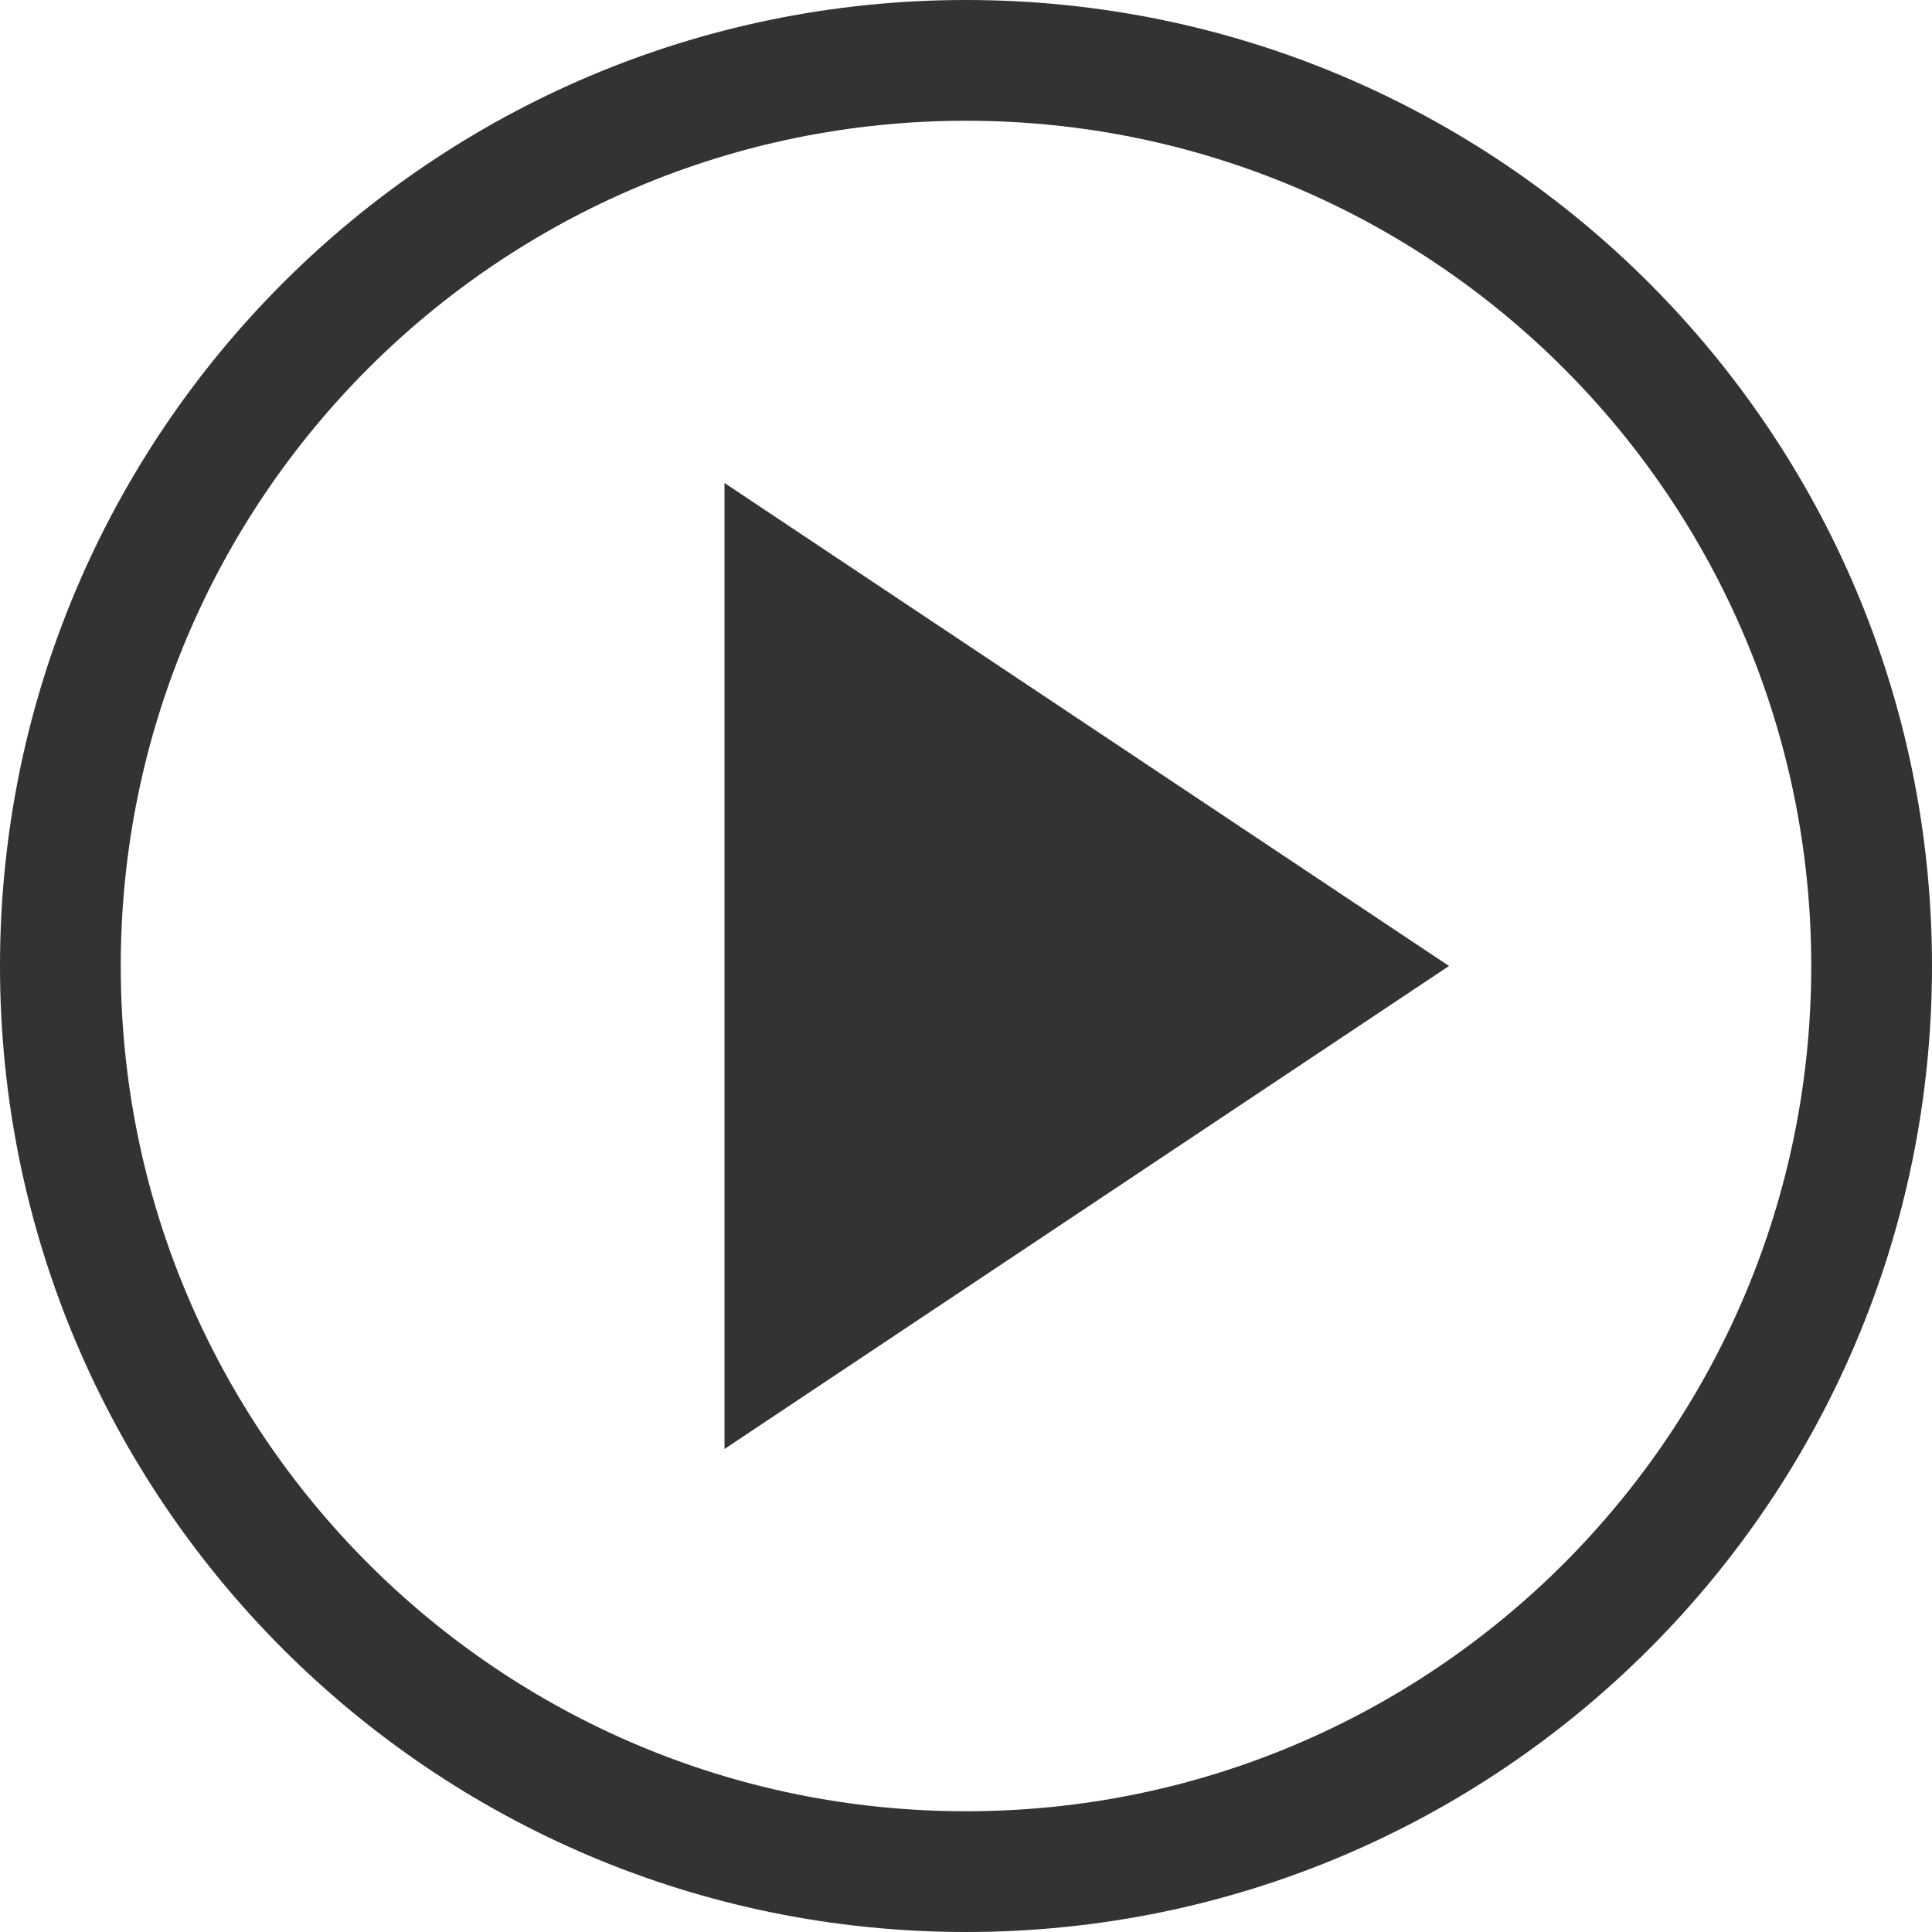
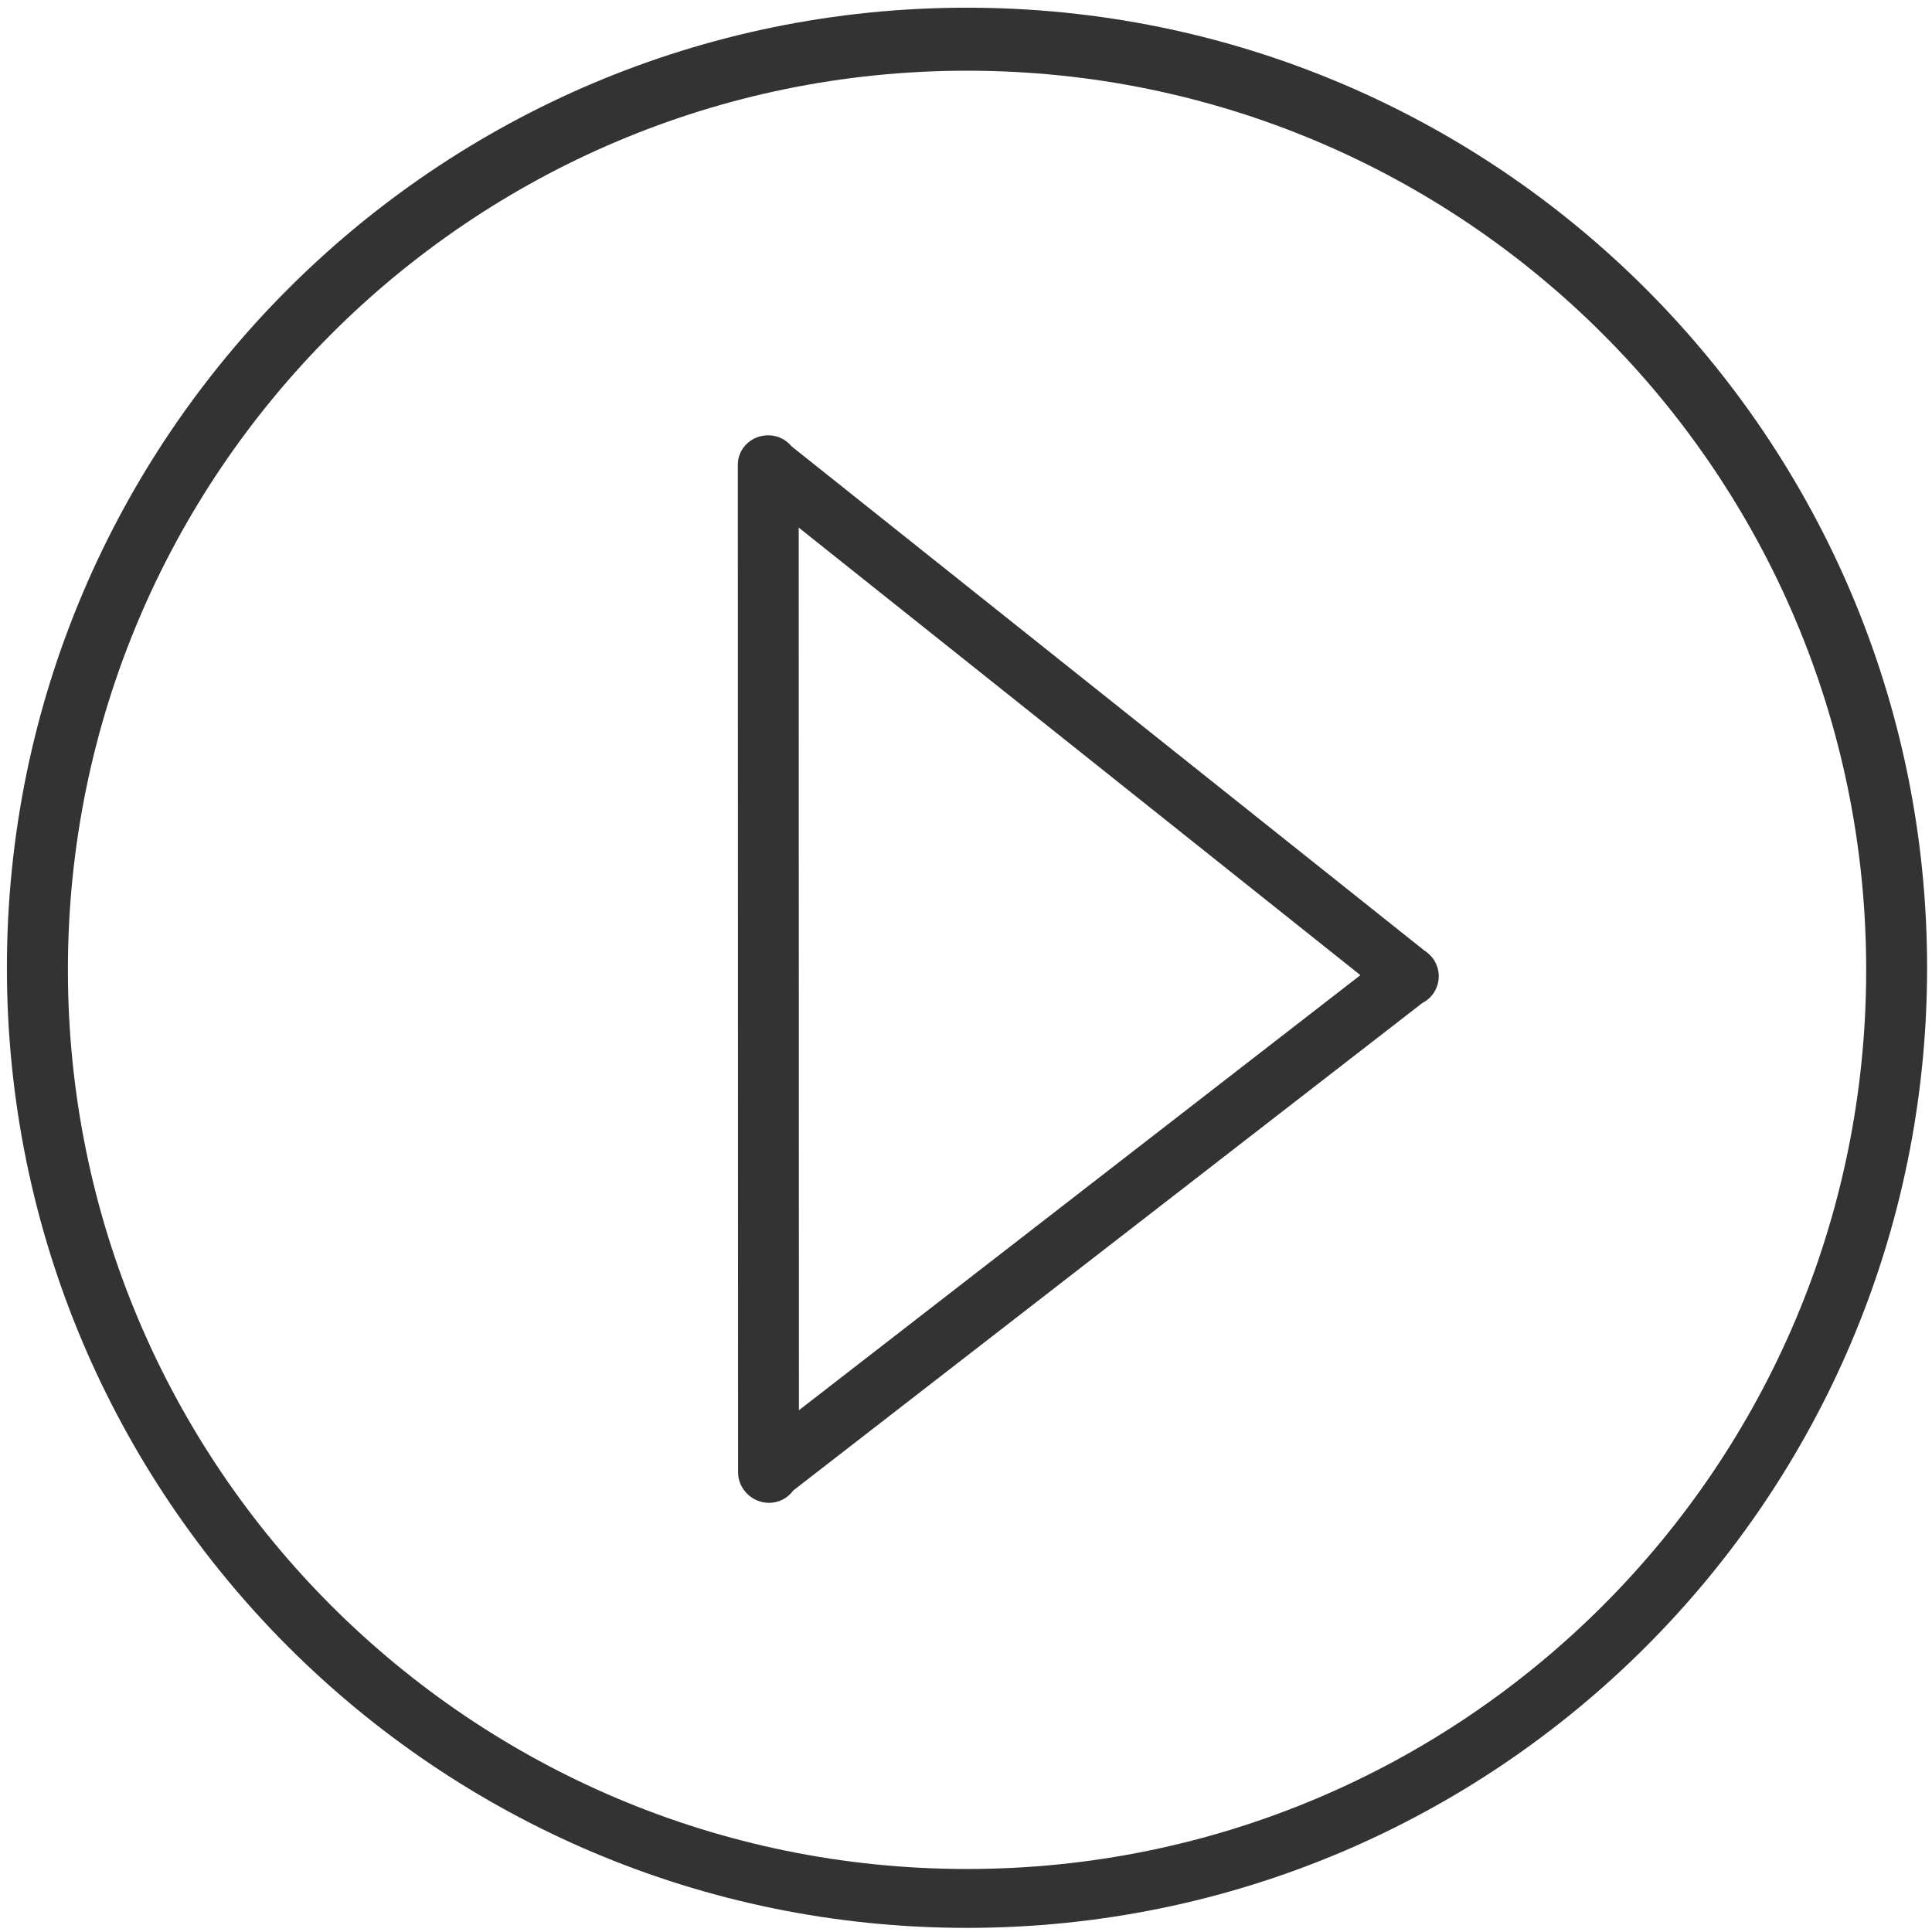
<svg xmlns="http://www.w3.org/2000/svg" class="icon" width="200px" height="200.00px" viewBox="0 0 1024 1024" version="1.1">
-   <path fill="#333333" d="M512 0C229.248 0 0 229.248 0 512s229.248 512 512 512 512-229.248 512-512S794.752 0 512 0zM512 960c-247.424 0-448-200.576-448-448s200.576-448 448-448 448 200.576 448 448S759.424 960 512 960zM384 256 768 512 384 768Z" />
+   <path fill="#333333" d="M757.684 506c-0.017-0.018-0.032-0.038-0.049-0.055-0.901-0.91-1.89-1.672-2.929-2.319L419.641 236.643c-2.955-3.592-7.422-5.898-12.414-5.925-8.836-0.047-16.214 6.833-16.166 15.67l0.134 534.06c0.047 8.837 7.504 16.041 16.34 16.089 5.331 0.028 10.028-2.564 12.917-6.558l333.461-258.394c1.467-0.742 2.846-1.718 4.07-2.953 6.115-6.186 6.115-16.208 0-22.393L757.684 506zM423.45 747.449l-0.118-467.817 297.709 237.218L423.45 747.449zM512.523 4.078c-281.035 0-508.867 227.824-508.867 508.867 0 281.044 227.832 508.868 508.867 508.868 281.045 0 508.876-227.824 508.876-508.868C1021.399 231.901 793.567 4.078 512.523 4.078zM512.555 990.606c-263.195 0-476.564-213.361-476.564-476.565 0-263.196 213.369-476.565 476.564-476.565S989.12 250.846 989.12 514.041C989.12 777.245 775.751 990.606 512.555 990.606z" />
</svg>
